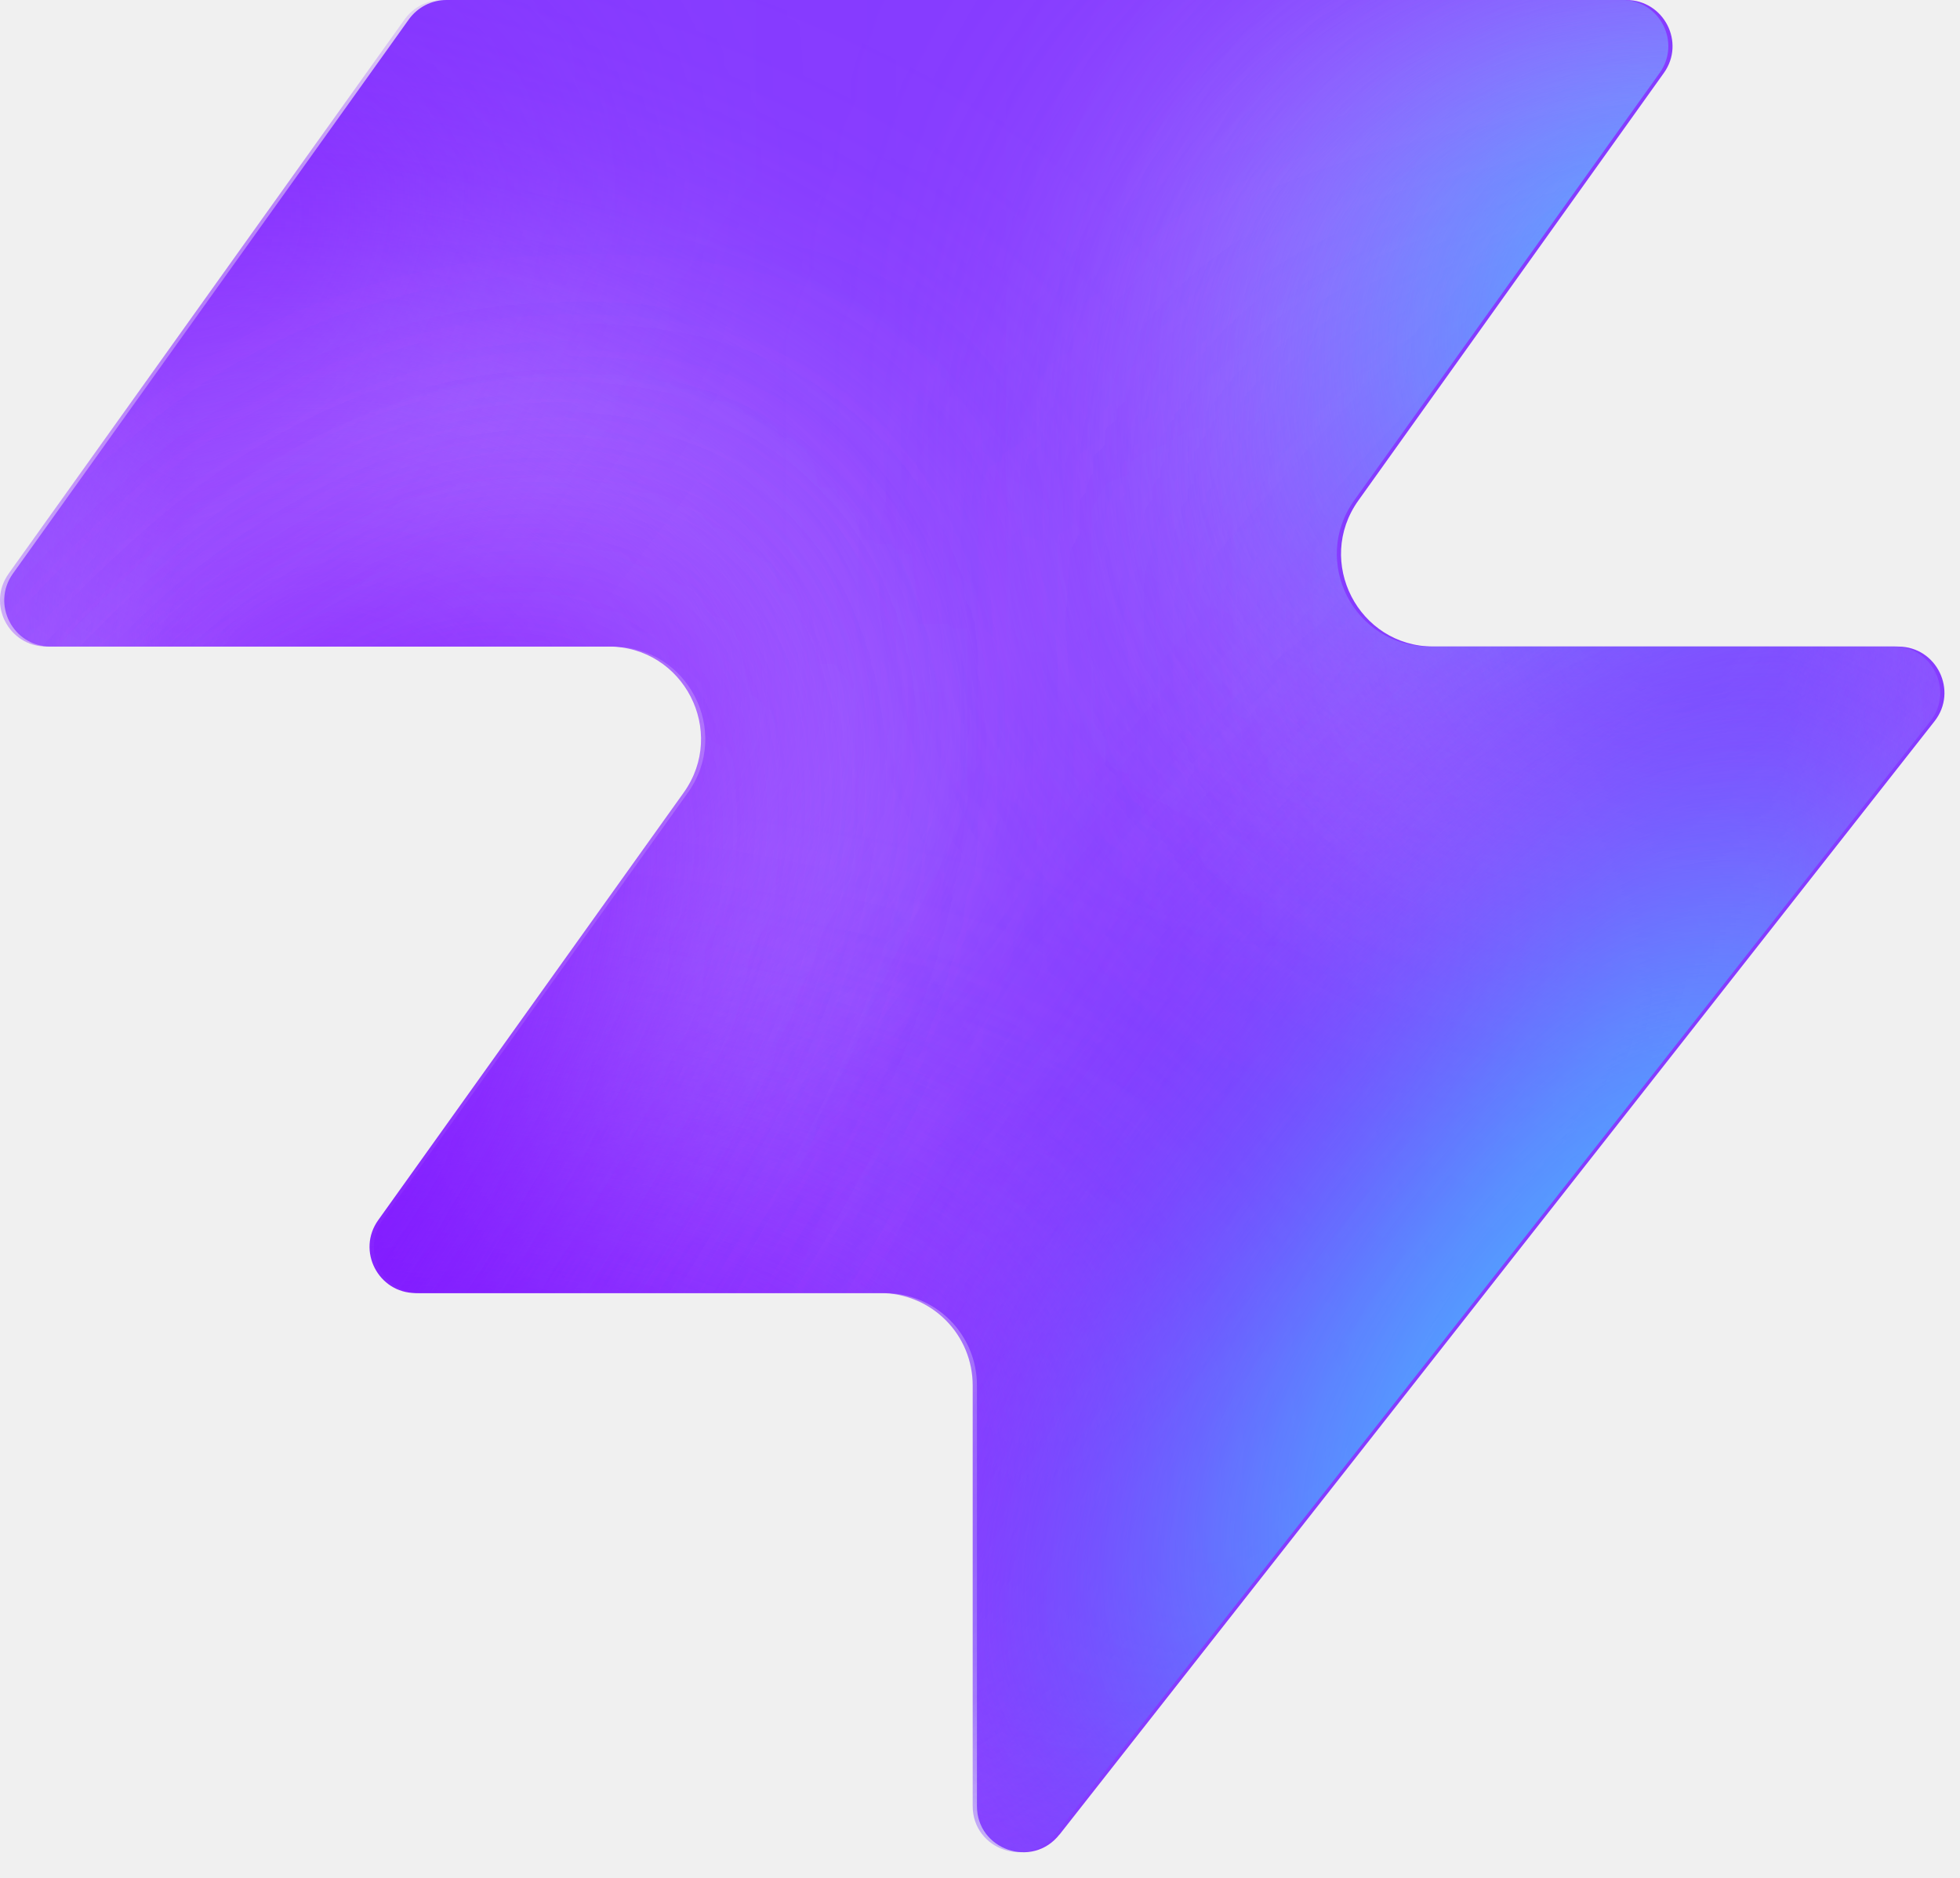
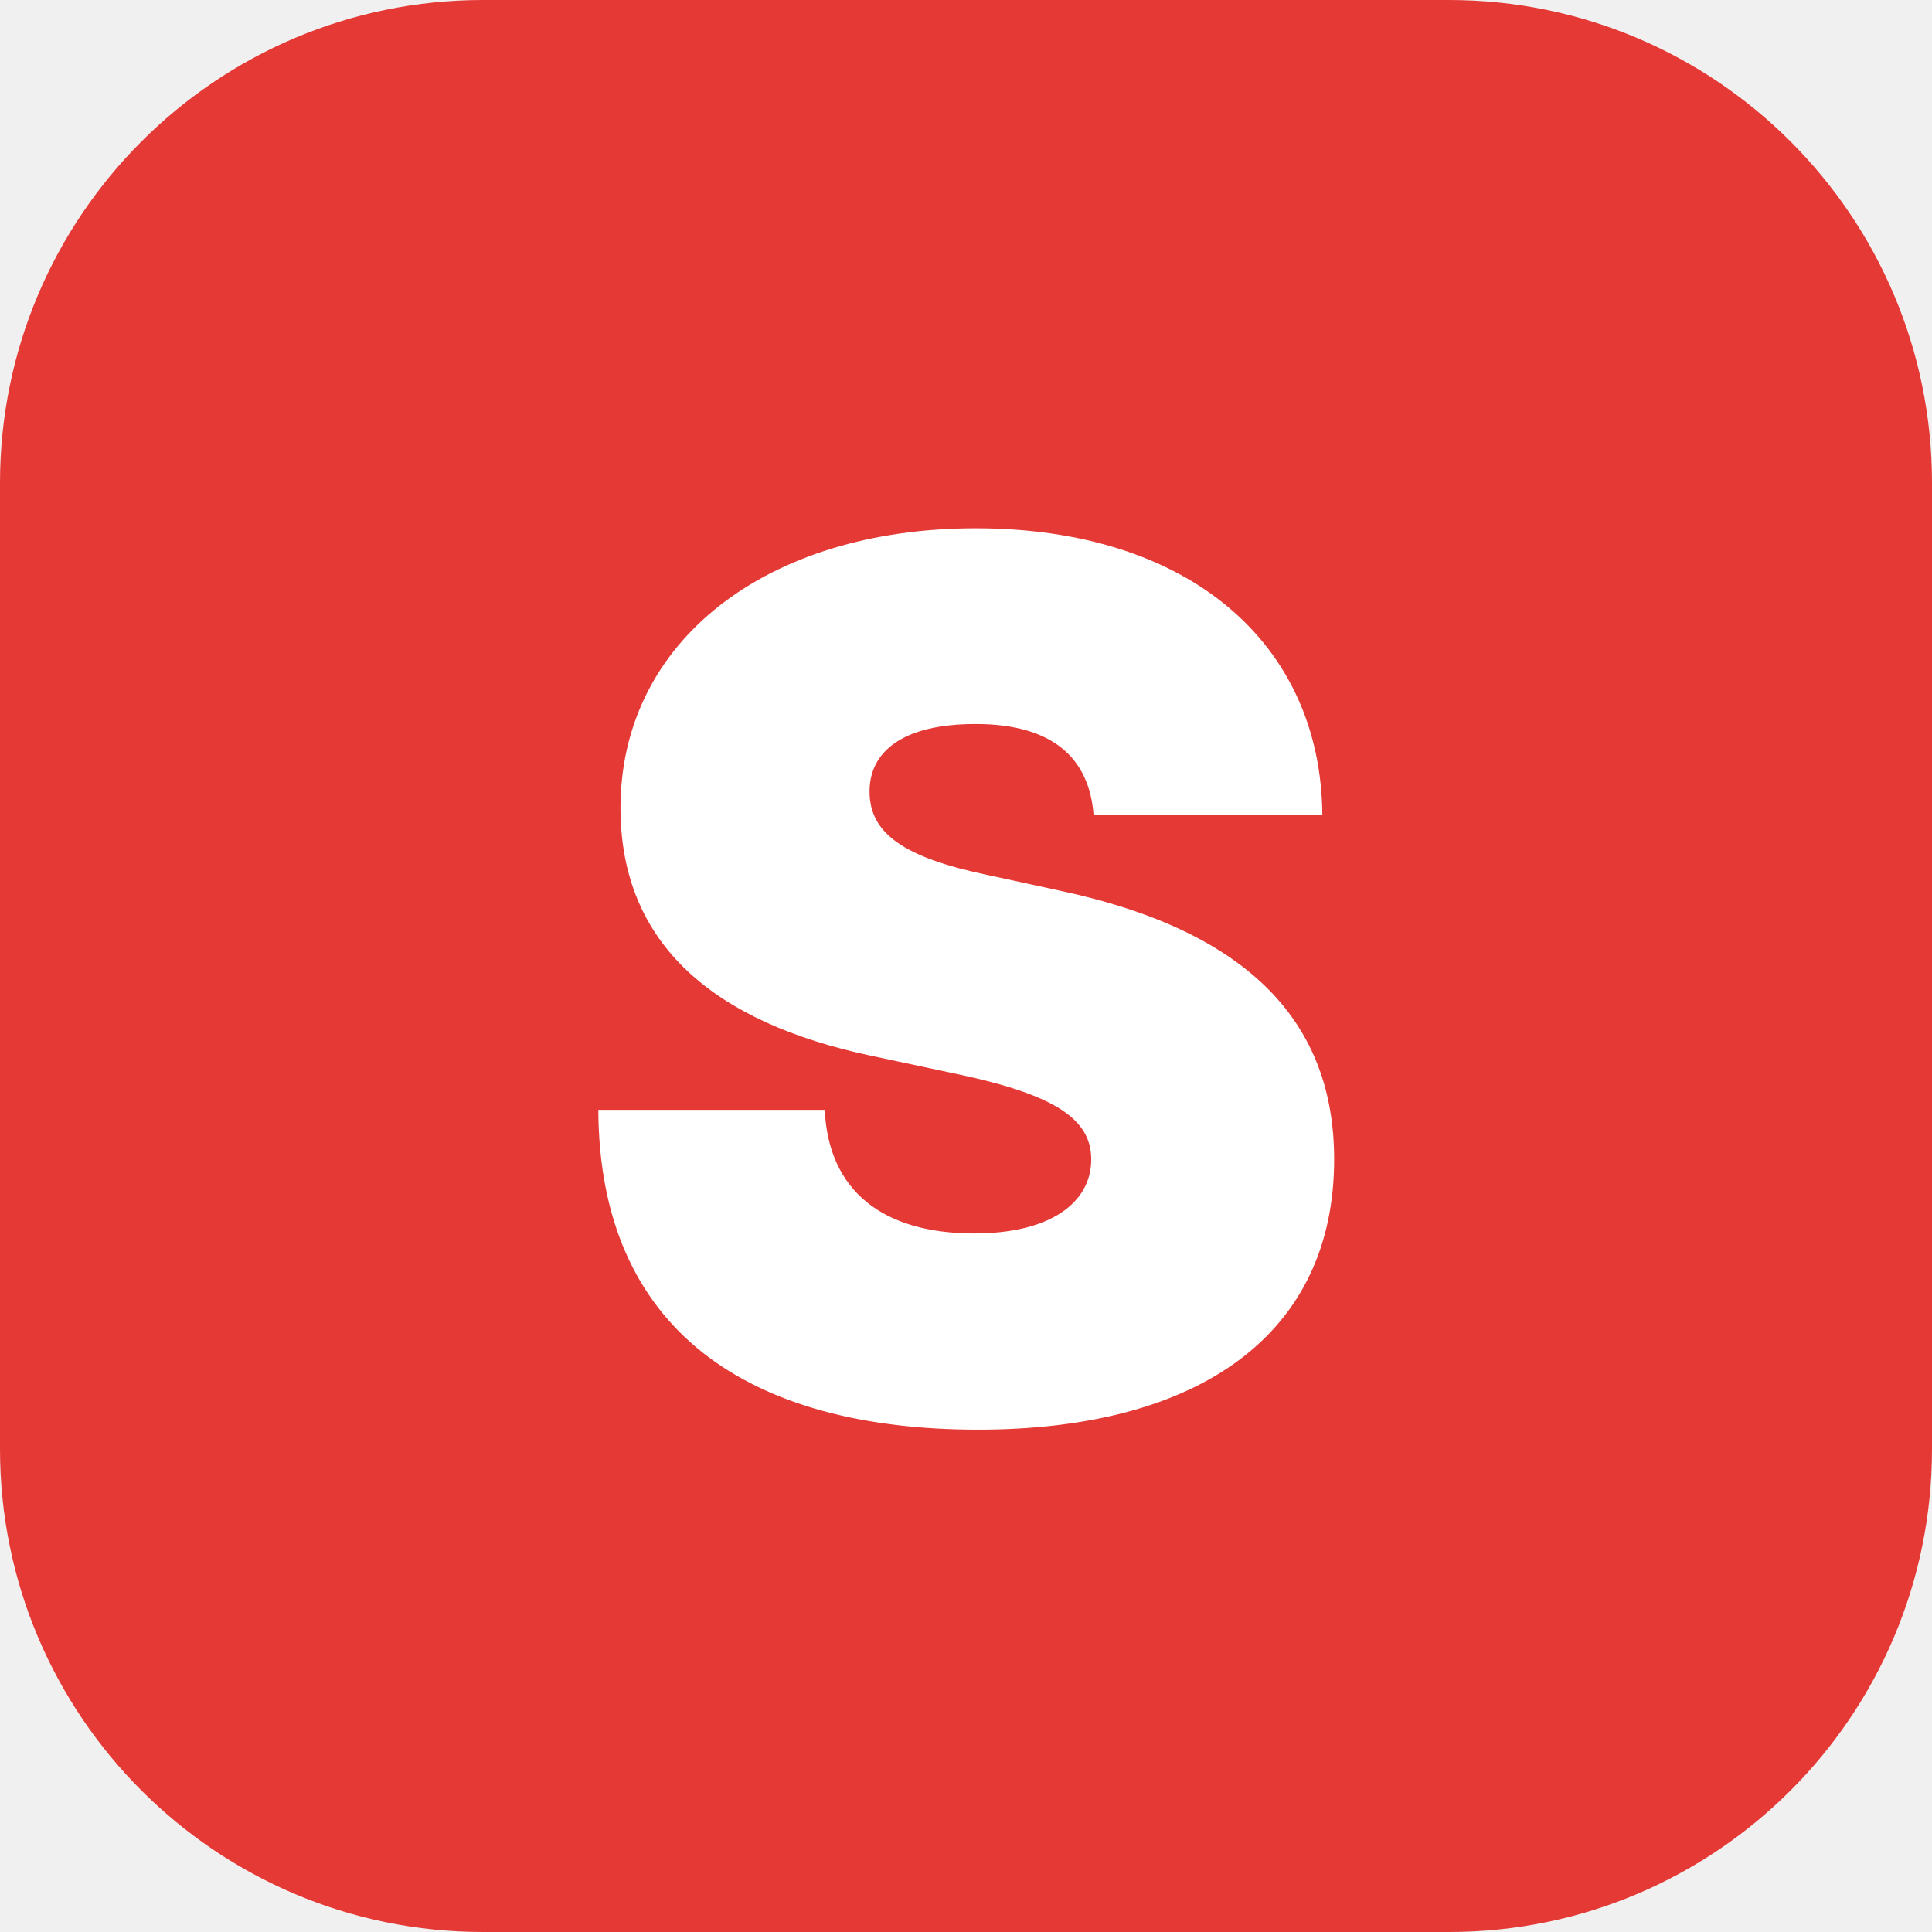
- <svg xmlns="http://www.w3.org/2000/svg" width="48" height="46" fill="none" viewBox="0 0 48 46">
-   <path fill="#863bff" d="M25.946 44.938c-.664.845-2.021.375-2.021-.698V33.937a2.26 2.26 0 0 0-2.262-2.262H10.287c-.92 0-1.456-1.04-.92-1.788l7.48-10.471c1.07-1.497 0-3.578-1.842-3.578H1.237c-.92 0-1.456-1.04-.92-1.788L10.013.474c.214-.297.556-.474.92-.474h28.894c.92 0 1.456 1.04.92 1.788l-7.48 10.471c-1.07 1.498 0 3.579 1.842 3.579h11.377c.943 0 1.473 1.088.89 1.83L25.947 44.94z" style="fill:#863bff;fill:color(display-p3 .525 .23 1);fill-opacity:1" />
-   <mask id="a" width="48" height="46" x="0" y="0" maskUnits="userSpaceOnUse" style="mask-type:alpha">
-     <path fill="#000" d="M25.842 44.938c-.664.844-2.021.375-2.021-.698V33.937a2.26 2.26 0 0 0-2.262-2.262H10.183c-.92 0-1.456-1.04-.92-1.788l7.48-10.471c1.07-1.498 0-3.579-1.842-3.579H1.133c-.92 0-1.456-1.04-.92-1.787L9.91.473c.214-.297.556-.474.92-.474h28.894c.92 0 1.456 1.04.92 1.788l-7.48 10.471c-1.07 1.498 0 3.578 1.842 3.578h11.377c.943 0 1.473 1.088.89 1.832L25.843 44.94z" style="fill:#000;fill-opacity:1" />
-   </mask>
-   <g mask="url(#a)">
-     <g filter="url(#b)">
-       <ellipse cx="5.508" cy="14.704" fill="#ede6ff" rx="5.508" ry="14.704" style="fill:#ede6ff;fill:color(display-p3 .927 .903 1);fill-opacity:1" transform="matrix(.00324 1 1 -.00324 -4.47 31.516)" />
-     </g>
-     <g filter="url(#c)">
-       <ellipse cx="10.399" cy="29.851" fill="#ede6ff" rx="10.399" ry="29.851" style="fill:#ede6ff;fill:color(display-p3 .927 .903 1);fill-opacity:1" transform="matrix(.00324 1 1 -.00324 -39.328 7.883)" />
-     </g>
-     <g filter="url(#d)">
-       <ellipse cx="5.508" cy="30.487" fill="#7e14ff" rx="5.508" ry="30.487" style="fill:#7e14ff;fill:color(display-p3 .492 .077 1);fill-opacity:1" transform="rotate(89.814 -25.913 -14.639)scale(1 -1)" />
-     </g>
-     <g filter="url(#e)">
-       <ellipse cx="5.508" cy="30.599" fill="#7e14ff" rx="5.508" ry="30.599" style="fill:#7e14ff;fill:color(display-p3 .492 .077 1);fill-opacity:1" transform="rotate(89.814 -32.644 -3.334)scale(1 -1)" />
-     </g>
-     <g filter="url(#f)">
-       <ellipse cx="5.508" cy="30.599" fill="#7e14ff" rx="5.508" ry="30.599" style="fill:#7e14ff;fill:color(display-p3 .492 .077 1);fill-opacity:1" transform="matrix(.00324 1 1 -.00324 -34.34 30.47)" />
-     </g>
-     <g filter="url(#g)">
-       <ellipse cx="14.072" cy="22.078" fill="#ede6ff" rx="14.072" ry="22.078" style="fill:#ede6ff;fill:color(display-p3 .927 .903 1);fill-opacity:1" transform="rotate(93.35 24.506 48.493)scale(-1 1)" />
-     </g>
-     <g filter="url(#h)">
-       <ellipse cx="3.47" cy="21.501" fill="#7e14ff" rx="3.47" ry="21.501" style="fill:#7e14ff;fill:color(display-p3 .492 .077 1);fill-opacity:1" transform="rotate(89.009 28.708 47.59)scale(-1 1)" />
-     </g>
-     <g filter="url(#i)">
-       <ellipse cx="3.47" cy="21.501" fill="#7e14ff" rx="3.47" ry="21.501" style="fill:#7e14ff;fill:color(display-p3 .492 .077 1);fill-opacity:1" transform="rotate(89.009 28.708 47.59)scale(-1 1)" />
-     </g>
-     <g filter="url(#j)">
-       <ellipse cx=".387" cy="8.972" fill="#7e14ff" rx="4.407" ry="29.108" style="fill:#7e14ff;fill:color(display-p3 .492 .077 1);fill-opacity:1" transform="rotate(39.51 .387 8.972)" />
-     </g>
-     <g filter="url(#k)">
-       <ellipse cx="47.523" cy="-6.092" fill="#7e14ff" rx="4.407" ry="29.108" style="fill:#7e14ff;fill:color(display-p3 .492 .077 1);fill-opacity:1" transform="rotate(37.892 47.523 -6.092)" />
-     </g>
-     <g filter="url(#l)">
-       <ellipse cx="41.412" cy="6.333" fill="#47bfff" rx="5.971" ry="9.665" style="fill:#47bfff;fill:color(display-p3 .28 .748 1);fill-opacity:1" transform="rotate(37.892 41.412 6.333)" />
-     </g>
-     <g filter="url(#m)">
-       <ellipse cx="-1.879" cy="38.332" fill="#7e14ff" rx="4.407" ry="29.108" style="fill:#7e14ff;fill:color(display-p3 .492 .077 1);fill-opacity:1" transform="rotate(37.892 -1.88 38.332)" />
-     </g>
-     <g filter="url(#n)">
-       <ellipse cx="-1.879" cy="38.332" fill="#7e14ff" rx="4.407" ry="29.108" style="fill:#7e14ff;fill:color(display-p3 .492 .077 1);fill-opacity:1" transform="rotate(37.892 -1.88 38.332)" />
-     </g>
-     <g filter="url(#o)">
-       <ellipse cx="35.651" cy="29.907" fill="#7e14ff" rx="4.407" ry="29.108" style="fill:#7e14ff;fill:color(display-p3 .492 .077 1);fill-opacity:1" transform="rotate(37.892 35.651 29.907)" />
-     </g>
-     <g filter="url(#p)">
-       <ellipse cx="38.418" cy="32.4" fill="#47bfff" rx="5.971" ry="15.297" style="fill:#47bfff;fill:color(display-p3 .28 .748 1);fill-opacity:1" transform="rotate(37.892 38.418 32.4)" />
-     </g>
-   </g>
-   <defs>
-     <filter id="b" width="60.045" height="41.654" x="-19.77" y="16.149" color-interpolation-filters="sRGB" filterUnits="userSpaceOnUse">
-       <feFlood flood-opacity="0" result="BackgroundImageFix" />
-       <feBlend in="SourceGraphic" in2="BackgroundImageFix" result="shape" />
-       <feGaussianBlur result="effect1_foregroundBlur_2002_17158" stdDeviation="7.659" />
-     </filter>
-     <filter id="c" width="90.34" height="51.437" x="-54.613" y="-7.533" color-interpolation-filters="sRGB" filterUnits="userSpaceOnUse">
-       <feFlood flood-opacity="0" result="BackgroundImageFix" />
-       <feBlend in="SourceGraphic" in2="BackgroundImageFix" result="shape" />
-       <feGaussianBlur result="effect1_foregroundBlur_2002_17158" stdDeviation="7.659" />
-     </filter>
-     <filter id="d" width="79.355" height="29.4" x="-49.64" y="2.03" color-interpolation-filters="sRGB" filterUnits="userSpaceOnUse">
-       <feFlood flood-opacity="0" result="BackgroundImageFix" />
-       <feBlend in="SourceGraphic" in2="BackgroundImageFix" result="shape" />
-       <feGaussianBlur result="effect1_foregroundBlur_2002_17158" stdDeviation="4.596" />
-     </filter>
-     <filter id="e" width="79.579" height="29.4" x="-45.045" y="20.029" color-interpolation-filters="sRGB" filterUnits="userSpaceOnUse">
-       <feFlood flood-opacity="0" result="BackgroundImageFix" />
-       <feBlend in="SourceGraphic" in2="BackgroundImageFix" result="shape" />
-       <feGaussianBlur result="effect1_foregroundBlur_2002_17158" stdDeviation="4.596" />
-     </filter>
-     <filter id="f" width="79.579" height="29.4" x="-43.513" y="21.178" color-interpolation-filters="sRGB" filterUnits="userSpaceOnUse">
-       <feFlood flood-opacity="0" result="BackgroundImageFix" />
-       <feBlend in="SourceGraphic" in2="BackgroundImageFix" result="shape" />
-       <feGaussianBlur result="effect1_foregroundBlur_2002_17158" stdDeviation="4.596" />
-     </filter>
-     <filter id="g" width="74.749" height="58.852" x="15.756" y="-17.901" color-interpolation-filters="sRGB" filterUnits="userSpaceOnUse">
-       <feFlood flood-opacity="0" result="BackgroundImageFix" />
-       <feBlend in="SourceGraphic" in2="BackgroundImageFix" result="shape" />
-       <feGaussianBlur result="effect1_foregroundBlur_2002_17158" stdDeviation="7.659" />
-     </filter>
-     <filter id="h" width="61.377" height="25.362" x="23.548" y="2.284" color-interpolation-filters="sRGB" filterUnits="userSpaceOnUse">
-       <feFlood flood-opacity="0" result="BackgroundImageFix" />
-       <feBlend in="SourceGraphic" in2="BackgroundImageFix" result="shape" />
-       <feGaussianBlur result="effect1_foregroundBlur_2002_17158" stdDeviation="4.596" />
-     </filter>
-     <filter id="i" width="61.377" height="25.362" x="23.548" y="2.284" color-interpolation-filters="sRGB" filterUnits="userSpaceOnUse">
-       <feFlood flood-opacity="0" result="BackgroundImageFix" />
-       <feBlend in="SourceGraphic" in2="BackgroundImageFix" result="shape" />
-       <feGaussianBlur result="effect1_foregroundBlur_2002_17158" stdDeviation="4.596" />
-     </filter>
-     <filter id="j" width="56.045" height="63.649" x="-27.636" y="-22.853" color-interpolation-filters="sRGB" filterUnits="userSpaceOnUse">
-       <feFlood flood-opacity="0" result="BackgroundImageFix" />
-       <feBlend in="SourceGraphic" in2="BackgroundImageFix" result="shape" />
-       <feGaussianBlur result="effect1_foregroundBlur_2002_17158" stdDeviation="4.596" />
-     </filter>
-     <filter id="k" width="54.814" height="64.646" x="20.116" y="-38.415" color-interpolation-filters="sRGB" filterUnits="userSpaceOnUse">
-       <feFlood flood-opacity="0" result="BackgroundImageFix" />
-       <feBlend in="SourceGraphic" in2="BackgroundImageFix" result="shape" />
-       <feGaussianBlur result="effect1_foregroundBlur_2002_17158" stdDeviation="4.596" />
-     </filter>
-     <filter id="l" width="33.541" height="35.313" x="24.641" y="-11.323" color-interpolation-filters="sRGB" filterUnits="userSpaceOnUse">
-       <feFlood flood-opacity="0" result="BackgroundImageFix" />
-       <feBlend in="SourceGraphic" in2="BackgroundImageFix" result="shape" />
-       <feGaussianBlur result="effect1_foregroundBlur_2002_17158" stdDeviation="4.596" />
-     </filter>
-     <filter id="m" width="54.814" height="64.646" x="-29.286" y="6.009" color-interpolation-filters="sRGB" filterUnits="userSpaceOnUse">
-       <feFlood flood-opacity="0" result="BackgroundImageFix" />
-       <feBlend in="SourceGraphic" in2="BackgroundImageFix" result="shape" />
-       <feGaussianBlur result="effect1_foregroundBlur_2002_17158" stdDeviation="4.596" />
-     </filter>
-     <filter id="n" width="54.814" height="64.646" x="-29.286" y="6.009" color-interpolation-filters="sRGB" filterUnits="userSpaceOnUse">
-       <feFlood flood-opacity="0" result="BackgroundImageFix" />
-       <feBlend in="SourceGraphic" in2="BackgroundImageFix" result="shape" />
-       <feGaussianBlur result="effect1_foregroundBlur_2002_17158" stdDeviation="4.596" />
-     </filter>
-     <filter id="o" width="54.814" height="64.646" x="8.244" y="-2.416" color-interpolation-filters="sRGB" filterUnits="userSpaceOnUse">
-       <feFlood flood-opacity="0" result="BackgroundImageFix" />
-       <feBlend in="SourceGraphic" in2="BackgroundImageFix" result="shape" />
-       <feGaussianBlur result="effect1_foregroundBlur_2002_17158" stdDeviation="4.596" />
-     </filter>
-     <filter id="p" width="39.409" height="43.623" x="18.713" y="10.588" color-interpolation-filters="sRGB" filterUnits="userSpaceOnUse">
-       <feFlood flood-opacity="0" result="BackgroundImageFix" />
-       <feBlend in="SourceGraphic" in2="BackgroundImageFix" result="shape" />
-       <feGaussianBlur result="effect1_foregroundBlur_2002_17158" stdDeviation="4.596" />
-     </filter>
-   </defs>
+ <svg xmlns="http://www.w3.org/2000/svg" viewBox="0 0 64 64" width="64" height="64" fill="none">
+   <rect width="64" height="64" rx="16" fill="#E53935" />
+   <text x="32" y="47" font-family="Inter, -apple-system, sans-serif" font-size="40" font-weight="900" fill="#FFFFFF" text-anchor="middle">S</text>
</svg>
